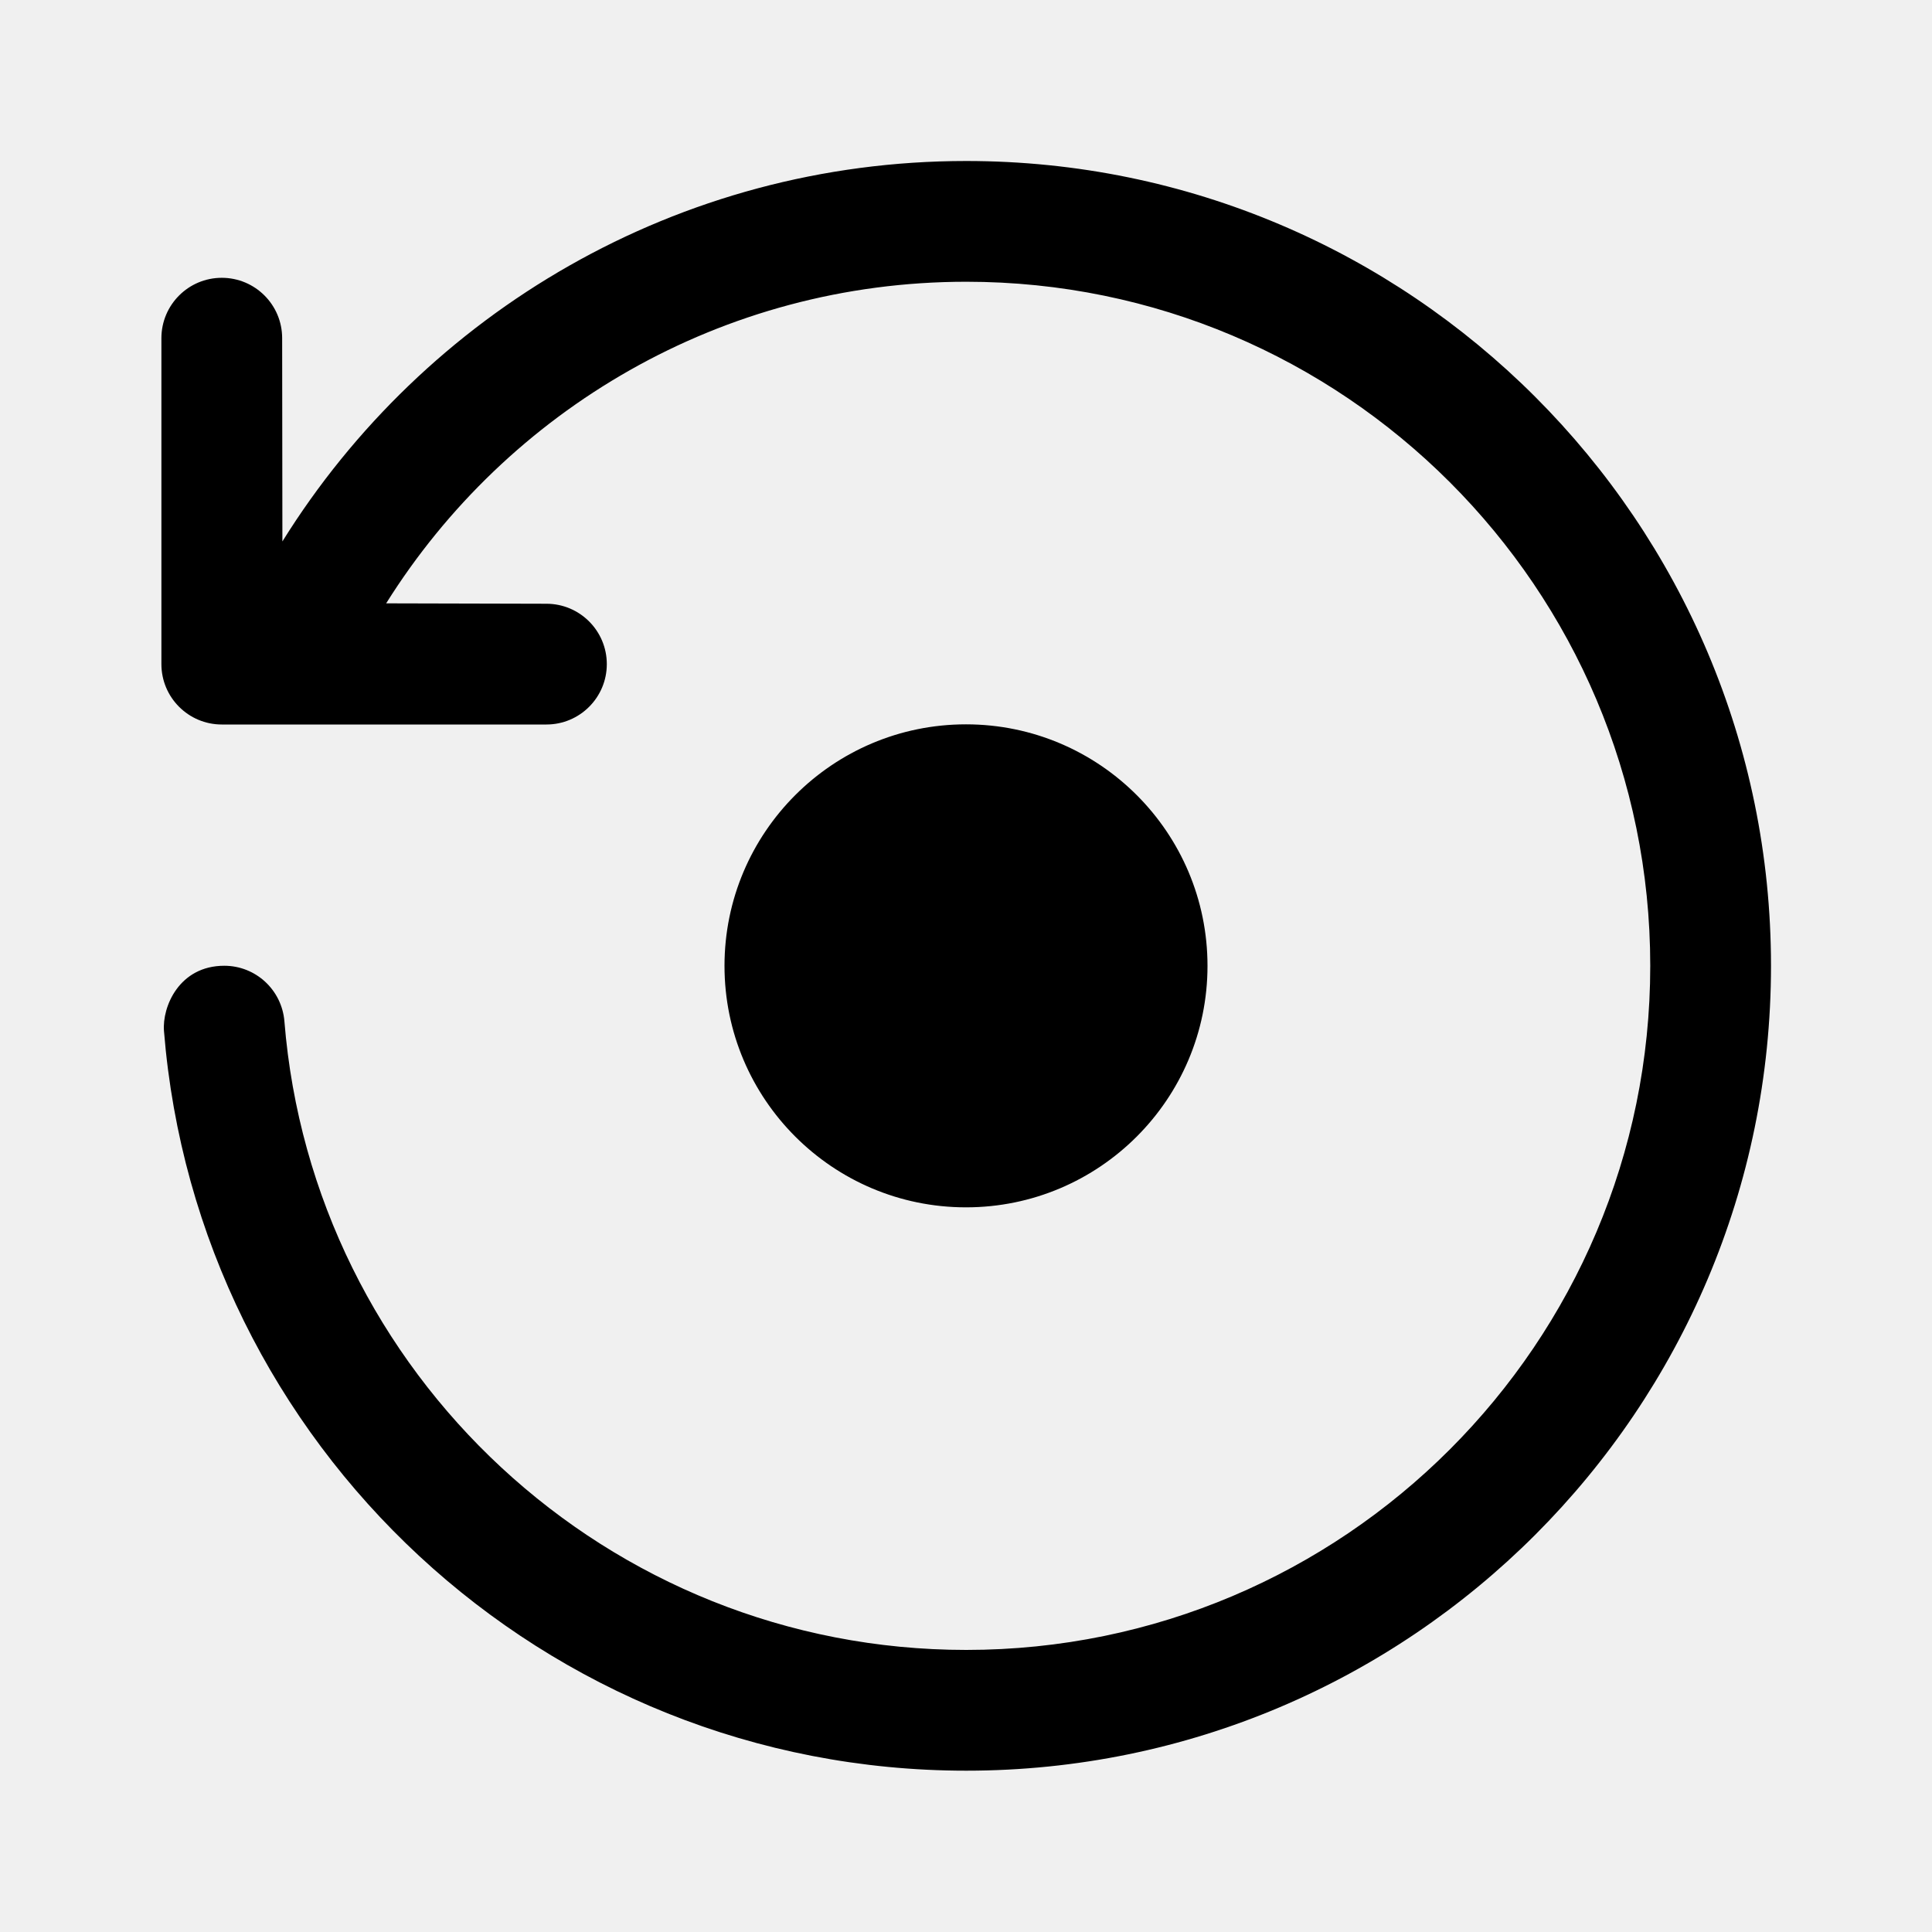
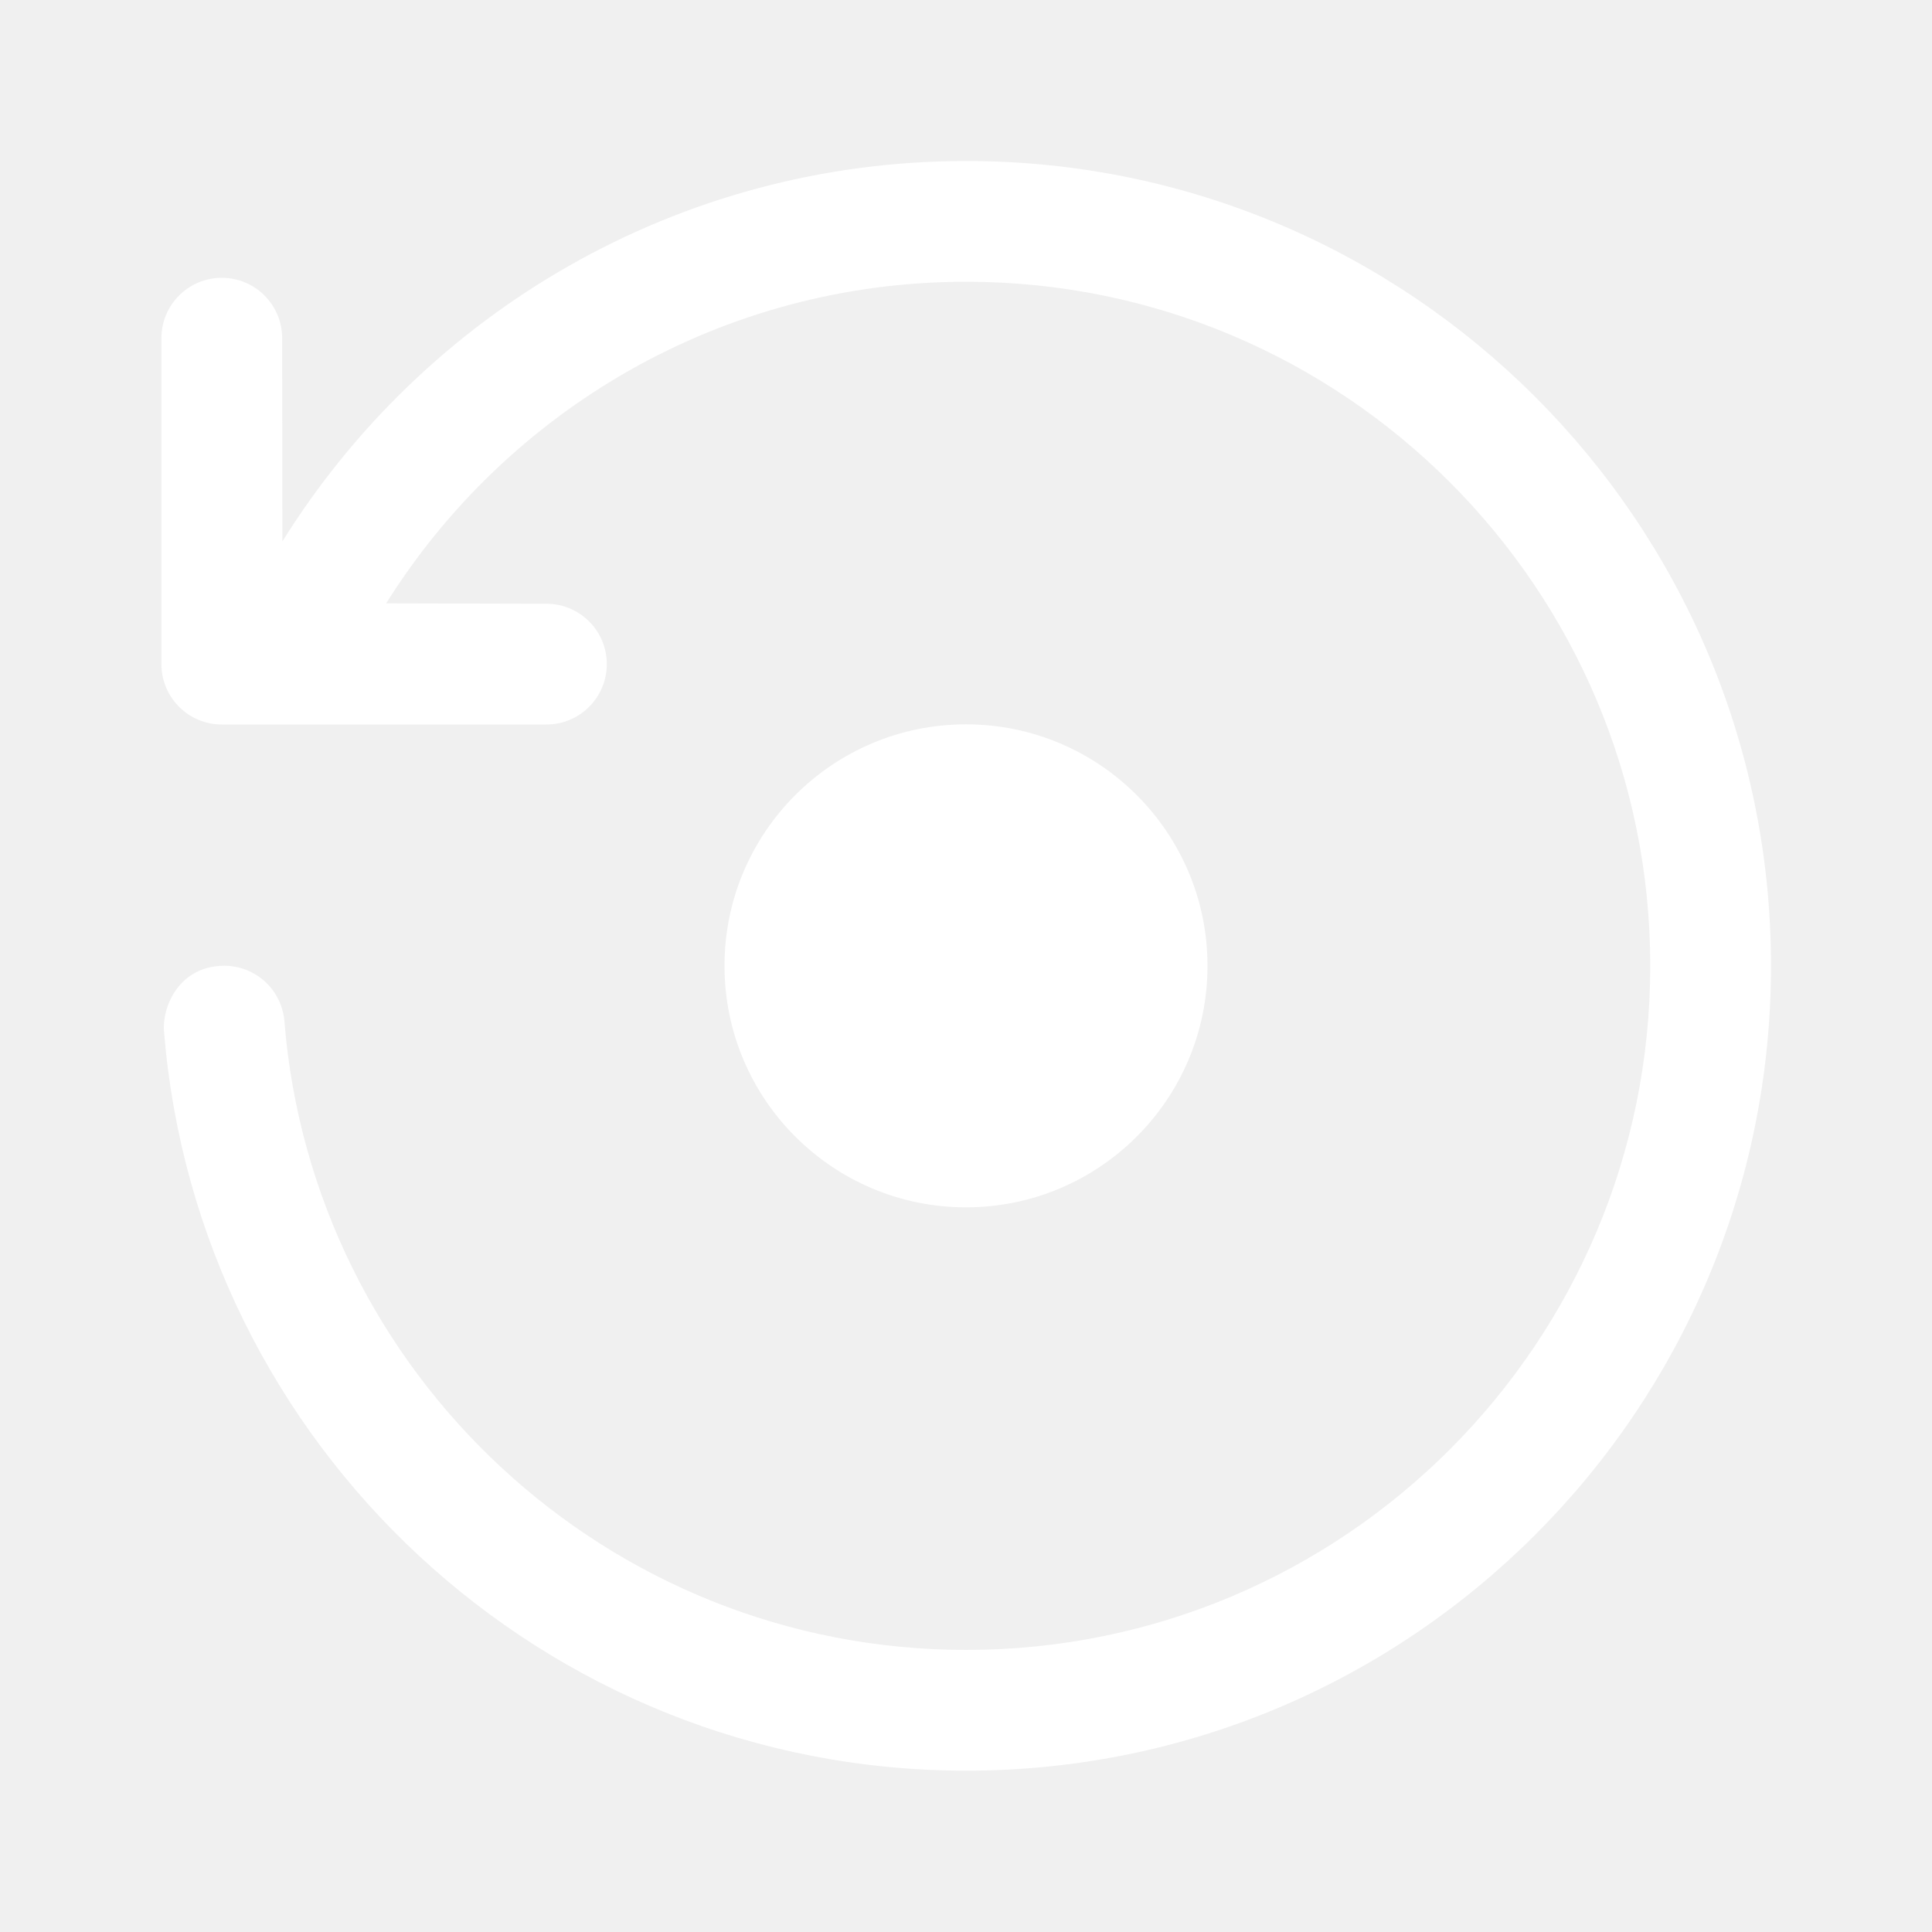
- <svg xmlns="http://www.w3.org/2000/svg" clip-rule="evenodd" fill-rule="evenodd" stroke-linejoin="round" stroke-miterlimit="2" viewBox="0 0 24 24">
+ <svg xmlns="http://www.w3.org/2000/svg" fill="white" clip-rule="evenodd" fill-rule="evenodd" stroke-linejoin="round" stroke-miterlimit="2" viewBox="0 0 24 24">
  <path d="m3.508 6.726c1.765-2.836 4.911-4.726 8.495-4.726 5.518 0 9.997 4.48 9.997 9.997 0 5.519-4.479 9.999-9.997 9.999-5.245 0-9.553-4.048-9.966-9.188-.024-.302.189-.811.749-.811.391 0 .715.3.747.69.351 4.369 4.012 7.809 8.47 7.809 4.69 0 8.497-3.808 8.497-8.499 0-4.689-3.807-8.497-8.497-8.497-3.037 0-5.704 1.597-7.206 3.995l1.991.005c.414 0 .75.336.75.75s-.336.75-.75.75h-4.033c-.414 0-.75-.336-.75-.75v-4.049c0-.414.336-.75.75-.75s.75.335.75.75zm8.492 2.272c1.656 0 3 1.344 3 3s-1.344 3-3 3-3-1.344-3-3 1.344-3 3-3z" fill-rule="nonzero" />
</svg>
